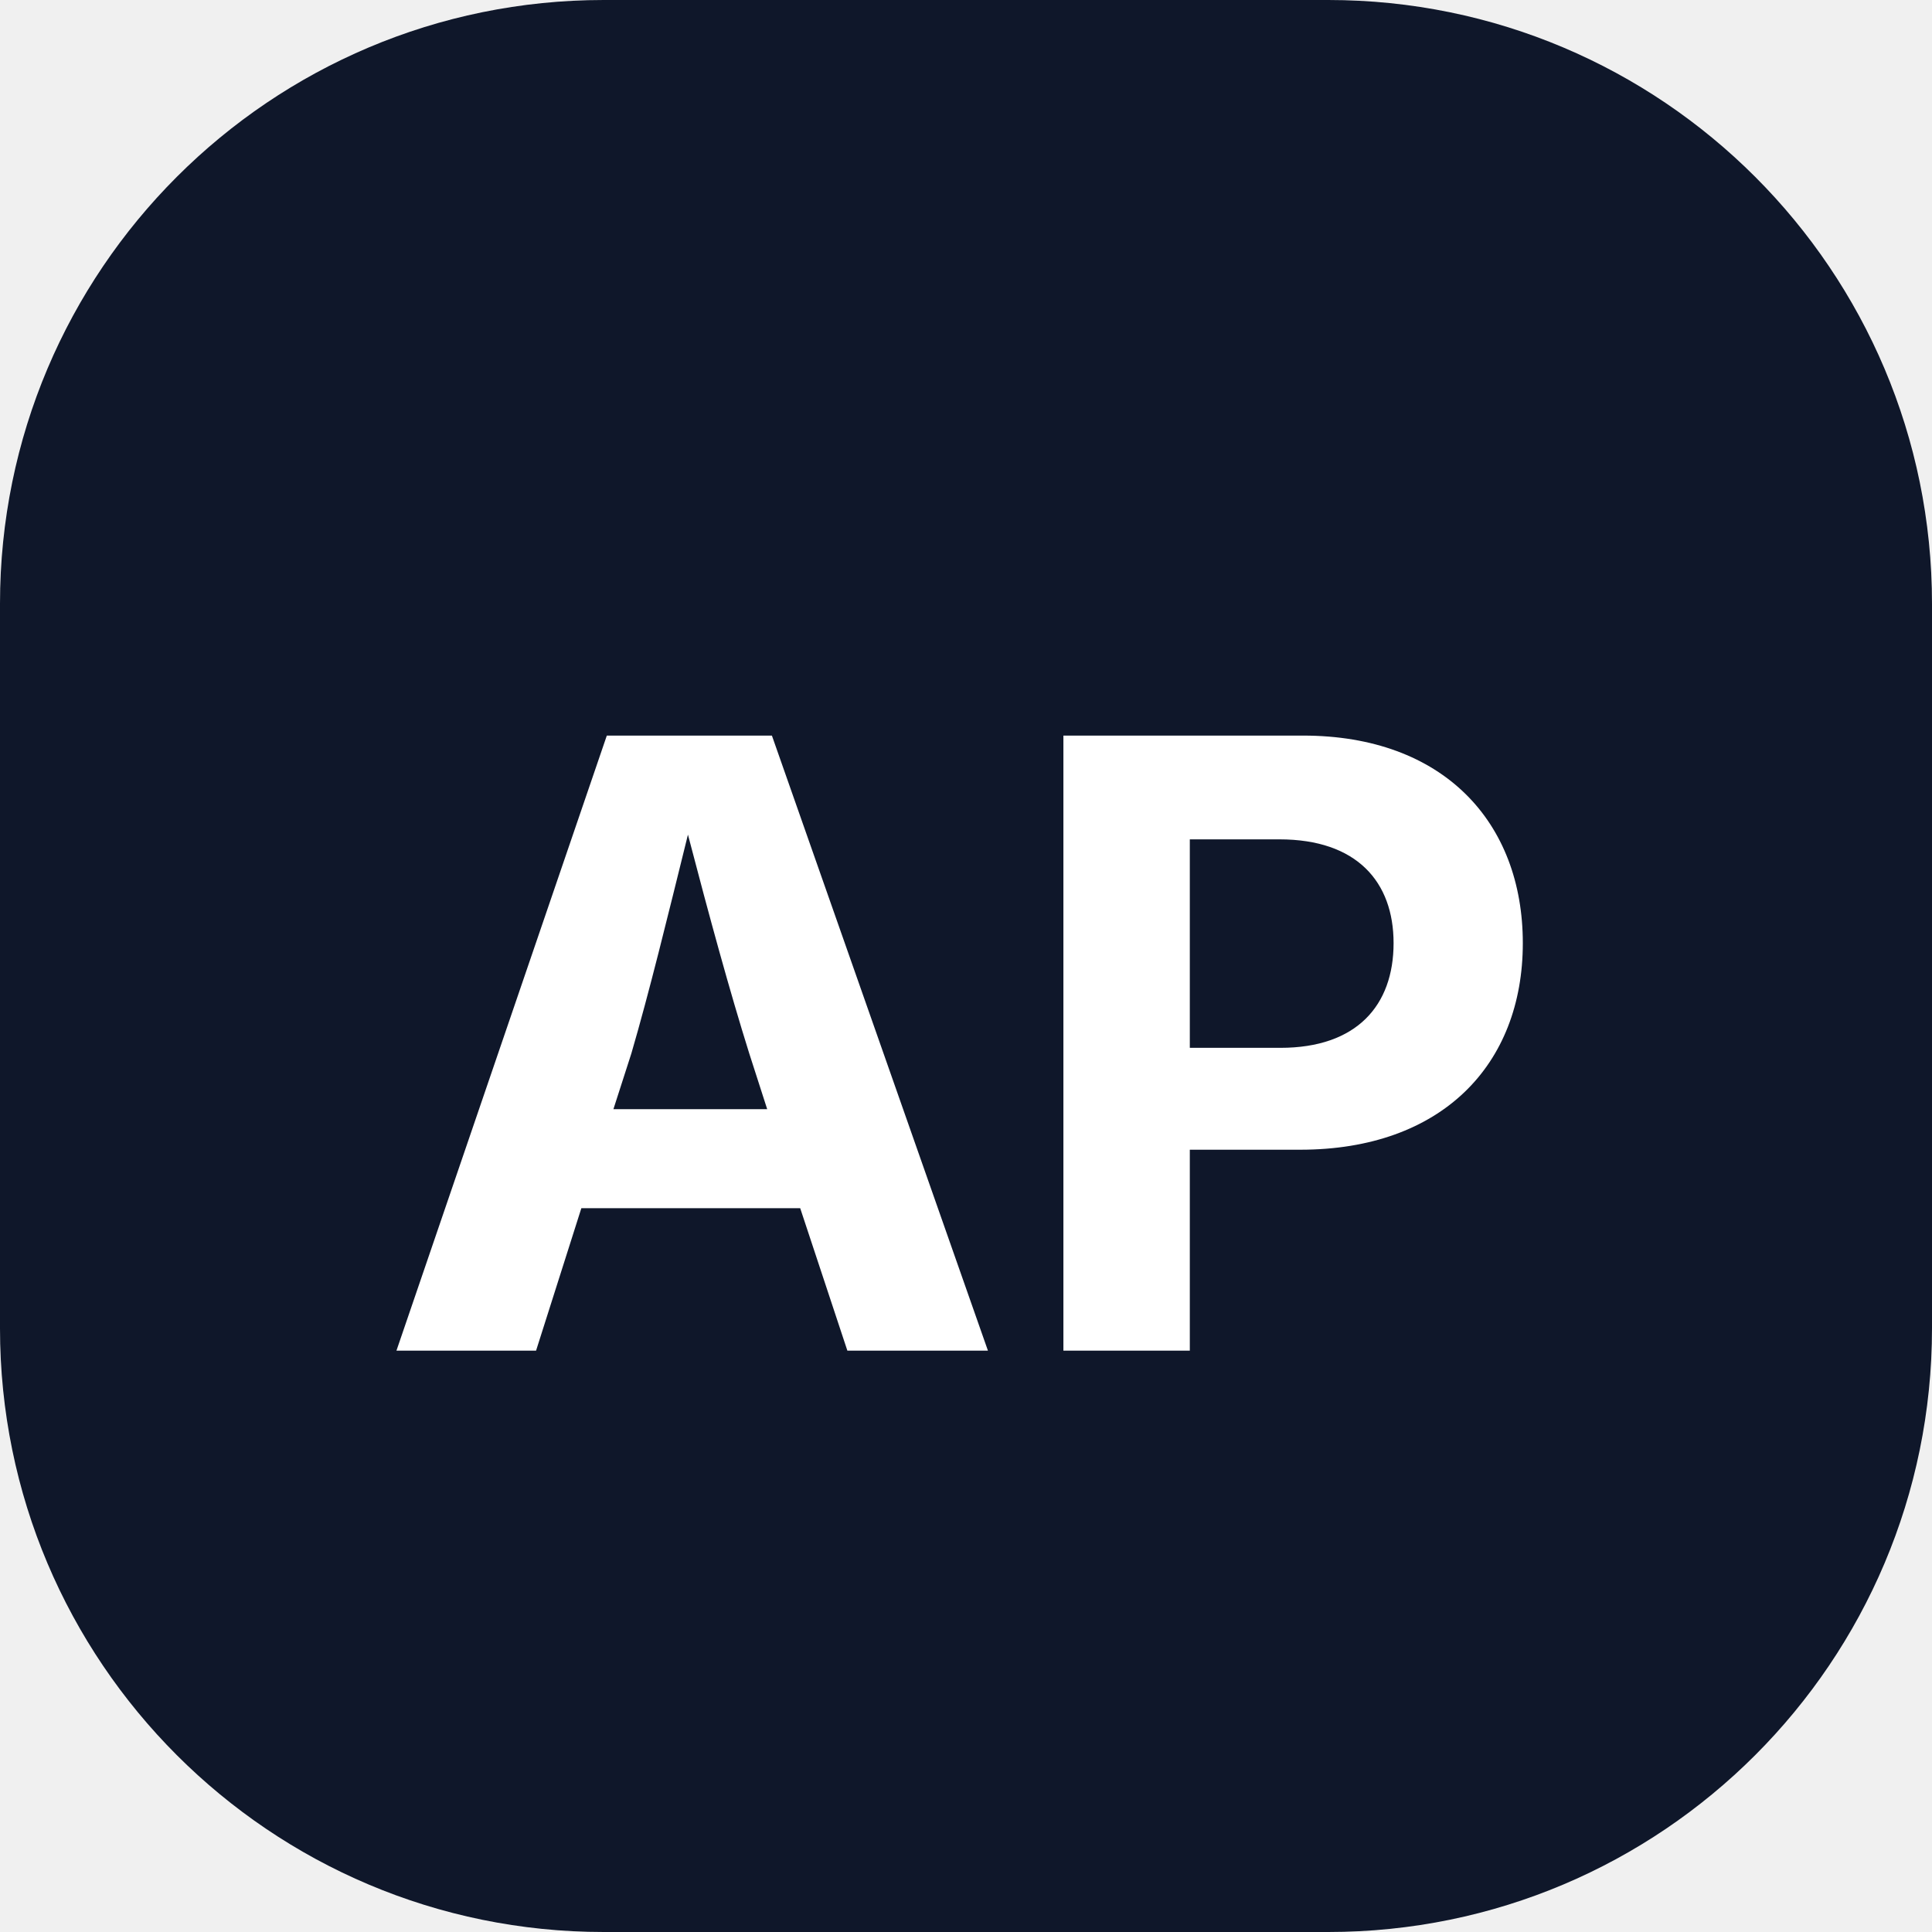
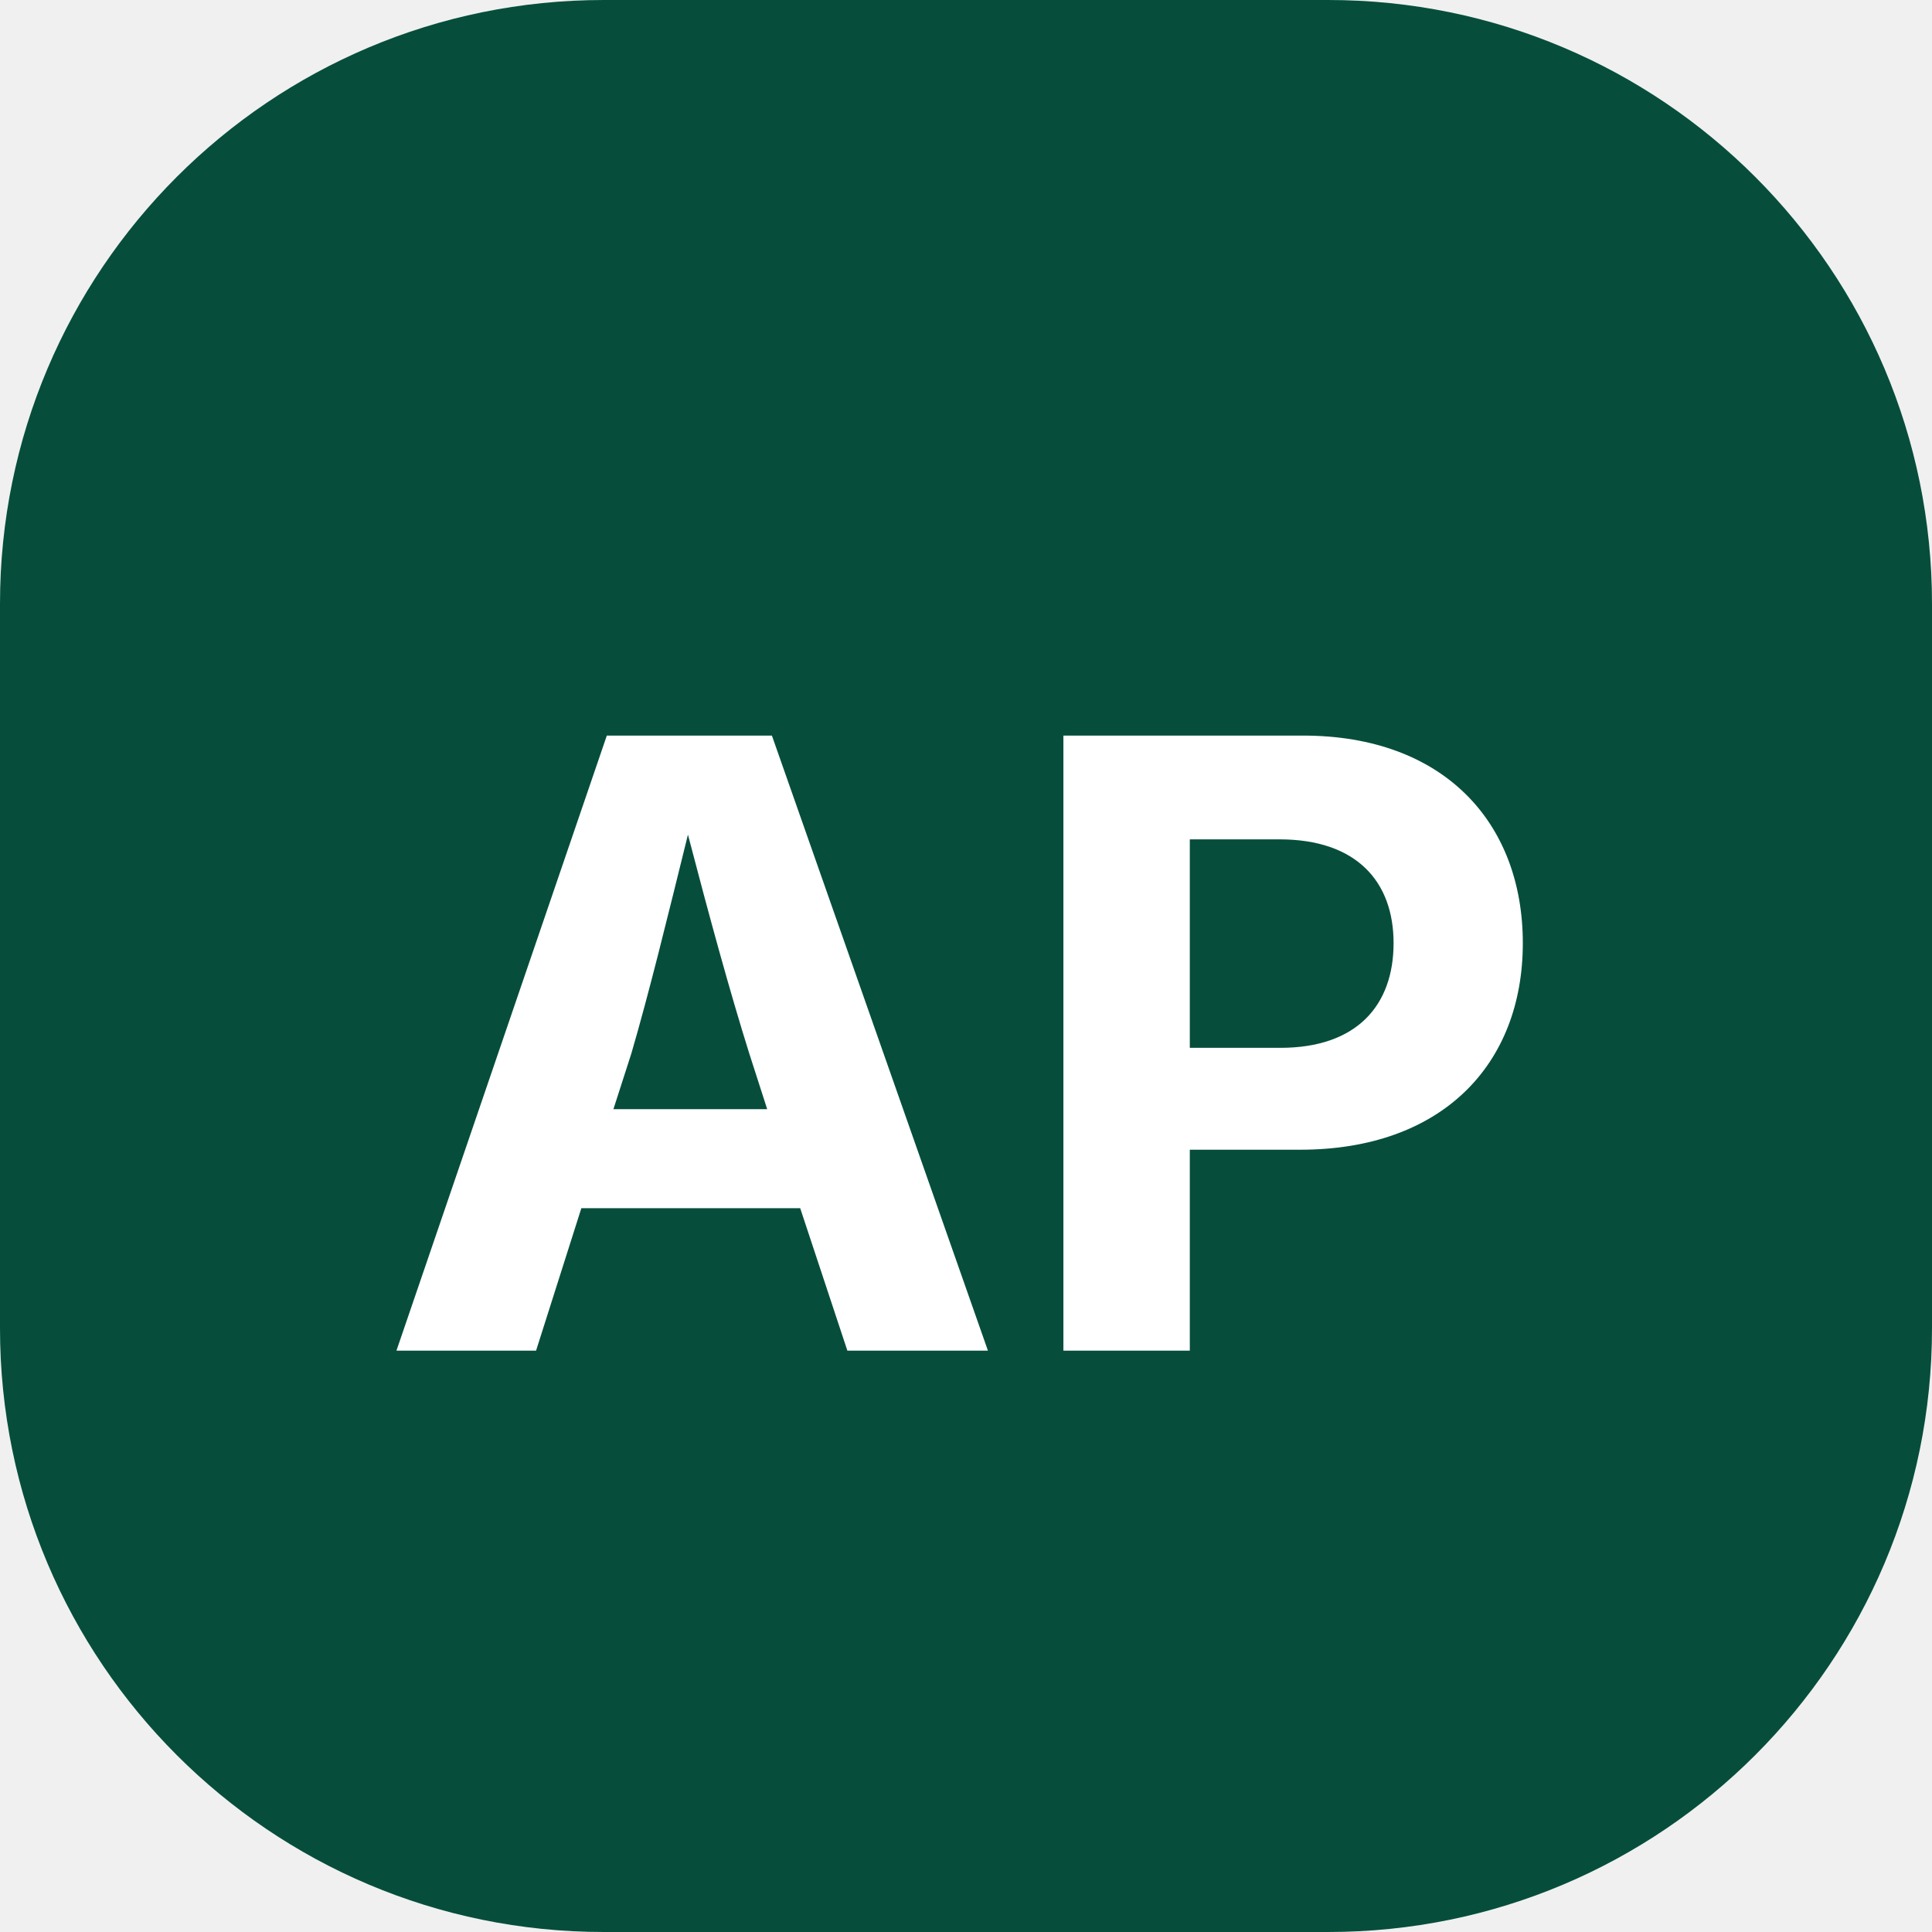
<svg xmlns="http://www.w3.org/2000/svg" viewBox="0 0 32 32">
-   <rect width="32" height="32" rx="10" fill="#0F172A" />
+   <rect width="32" height="32" rx="10" fill="#064e3b" />
  <text x="50%" y="54%" dominant-baseline="central" text-anchor="middle" fill="#FFFFFF" font-family="Inter, system-ui, sans-serif" font-weight="700" font-size="14">AP</text>
</svg>
